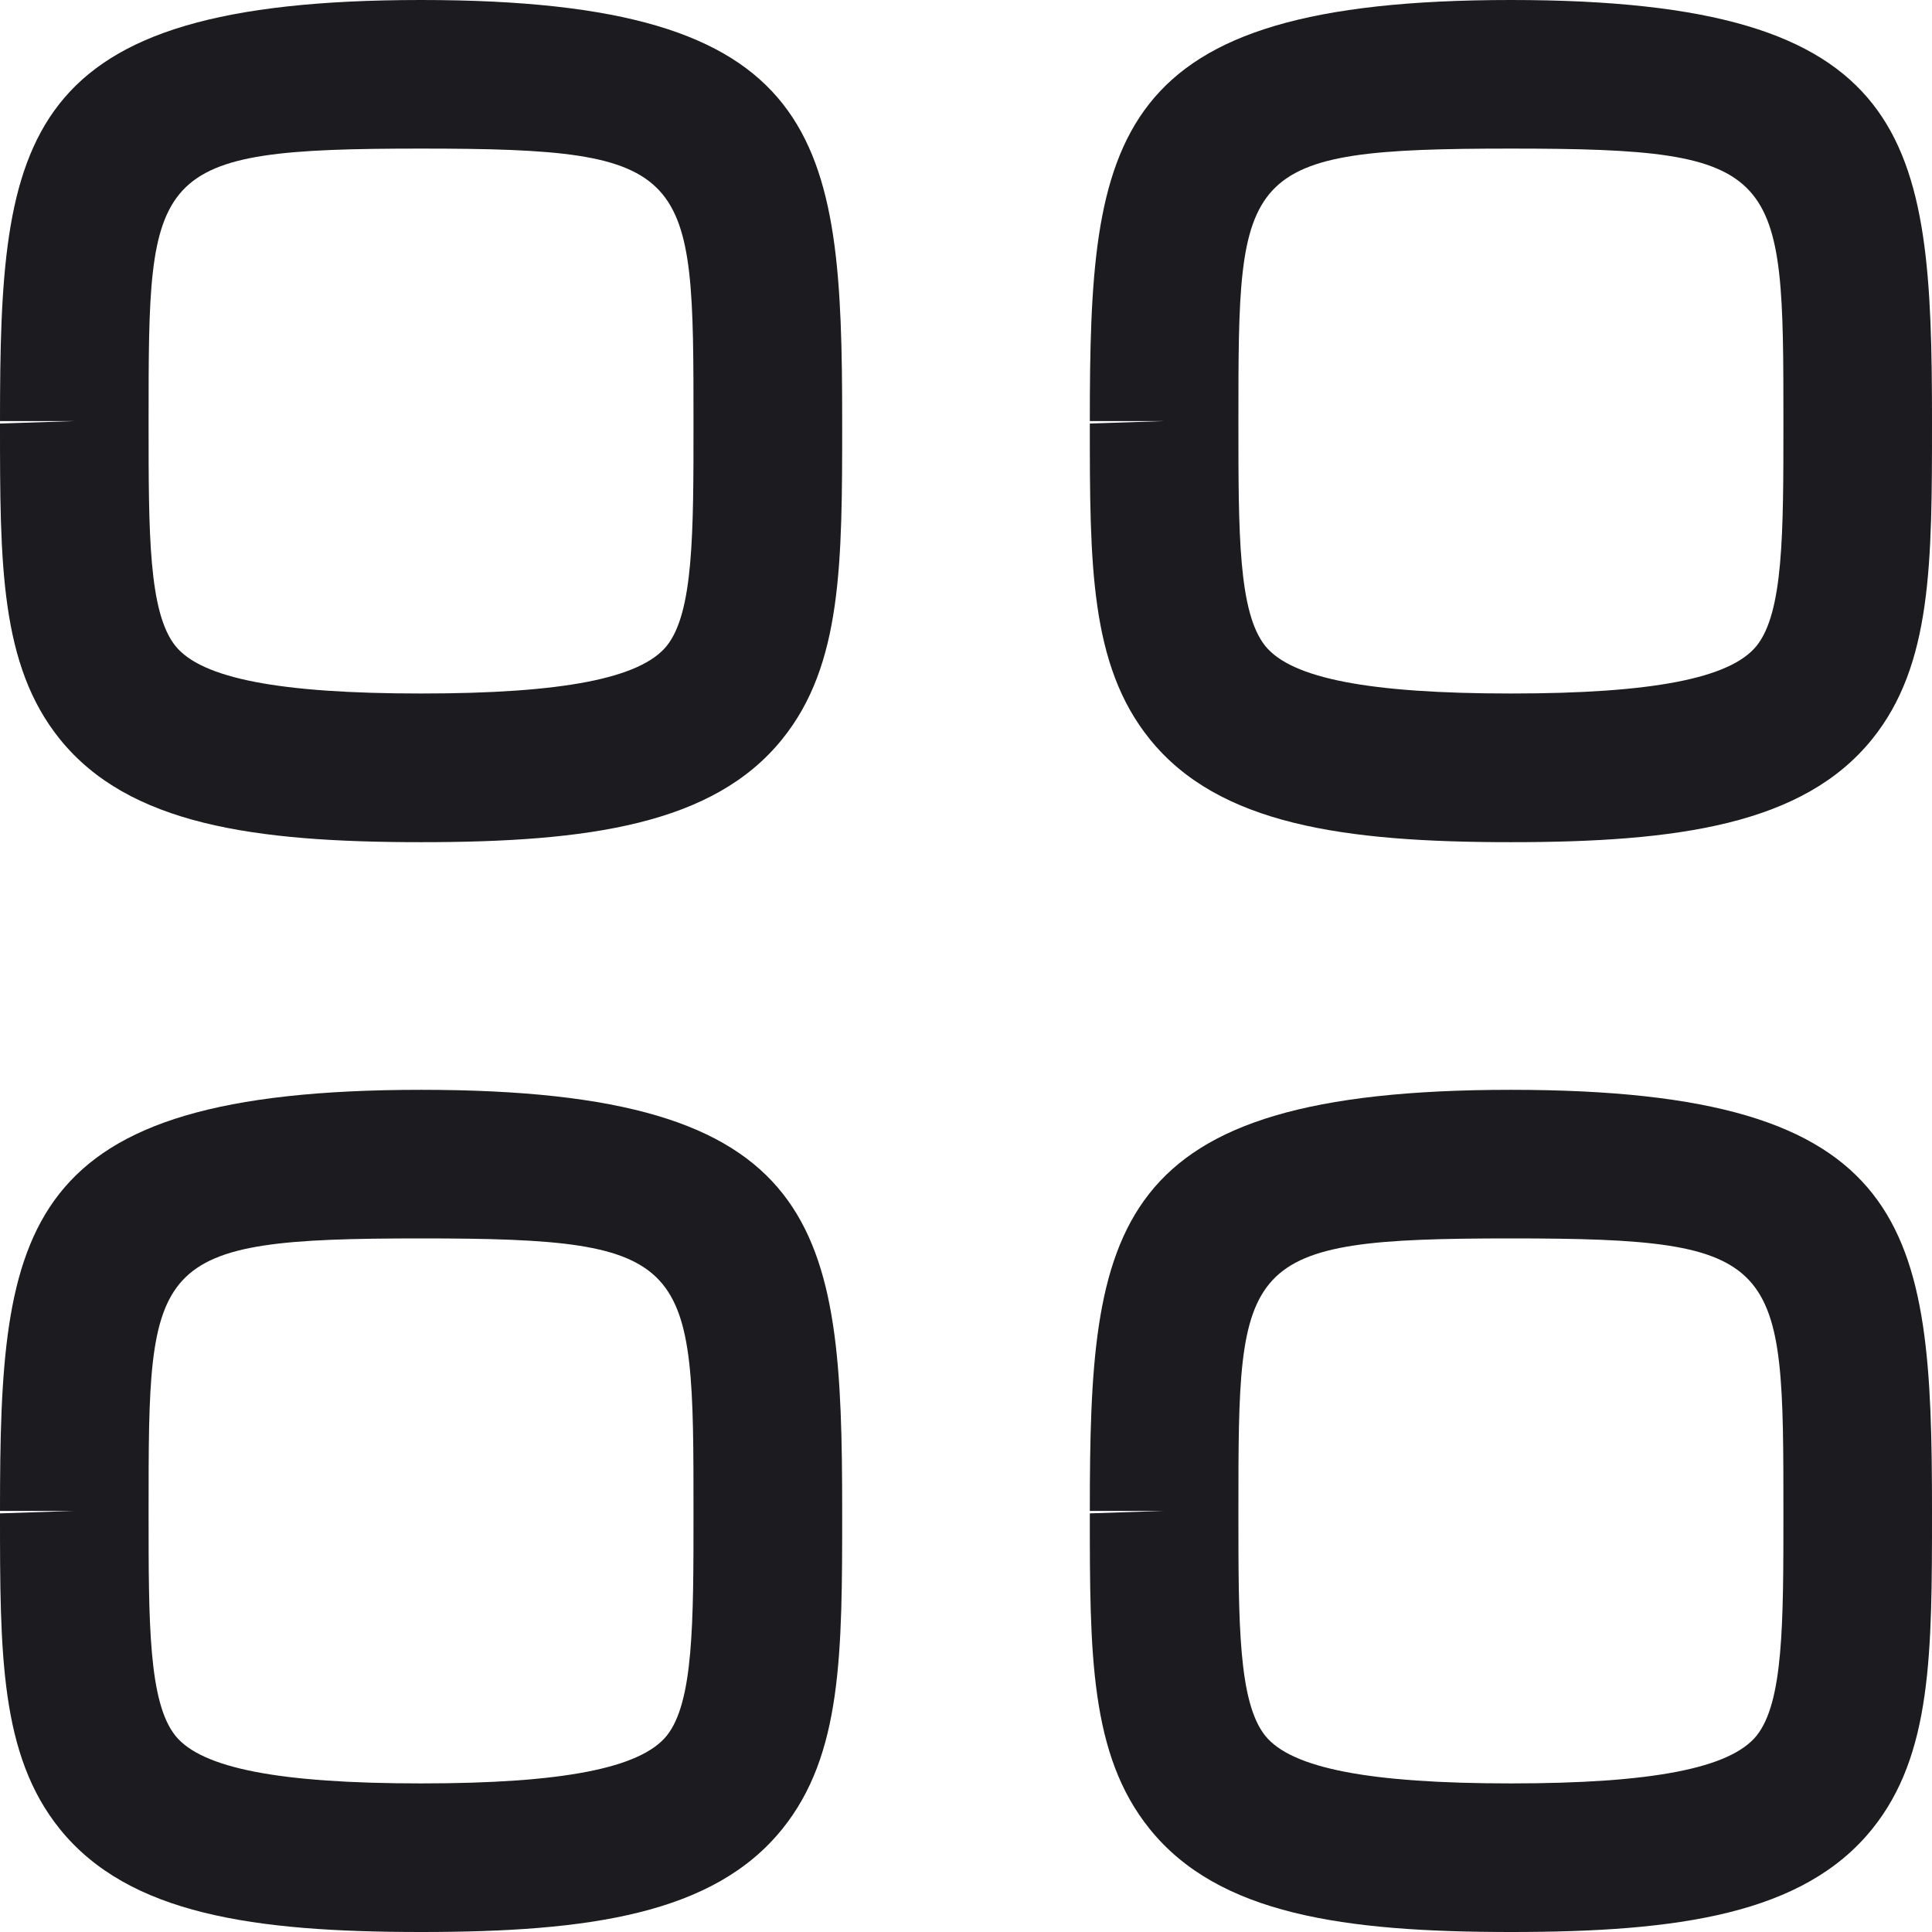
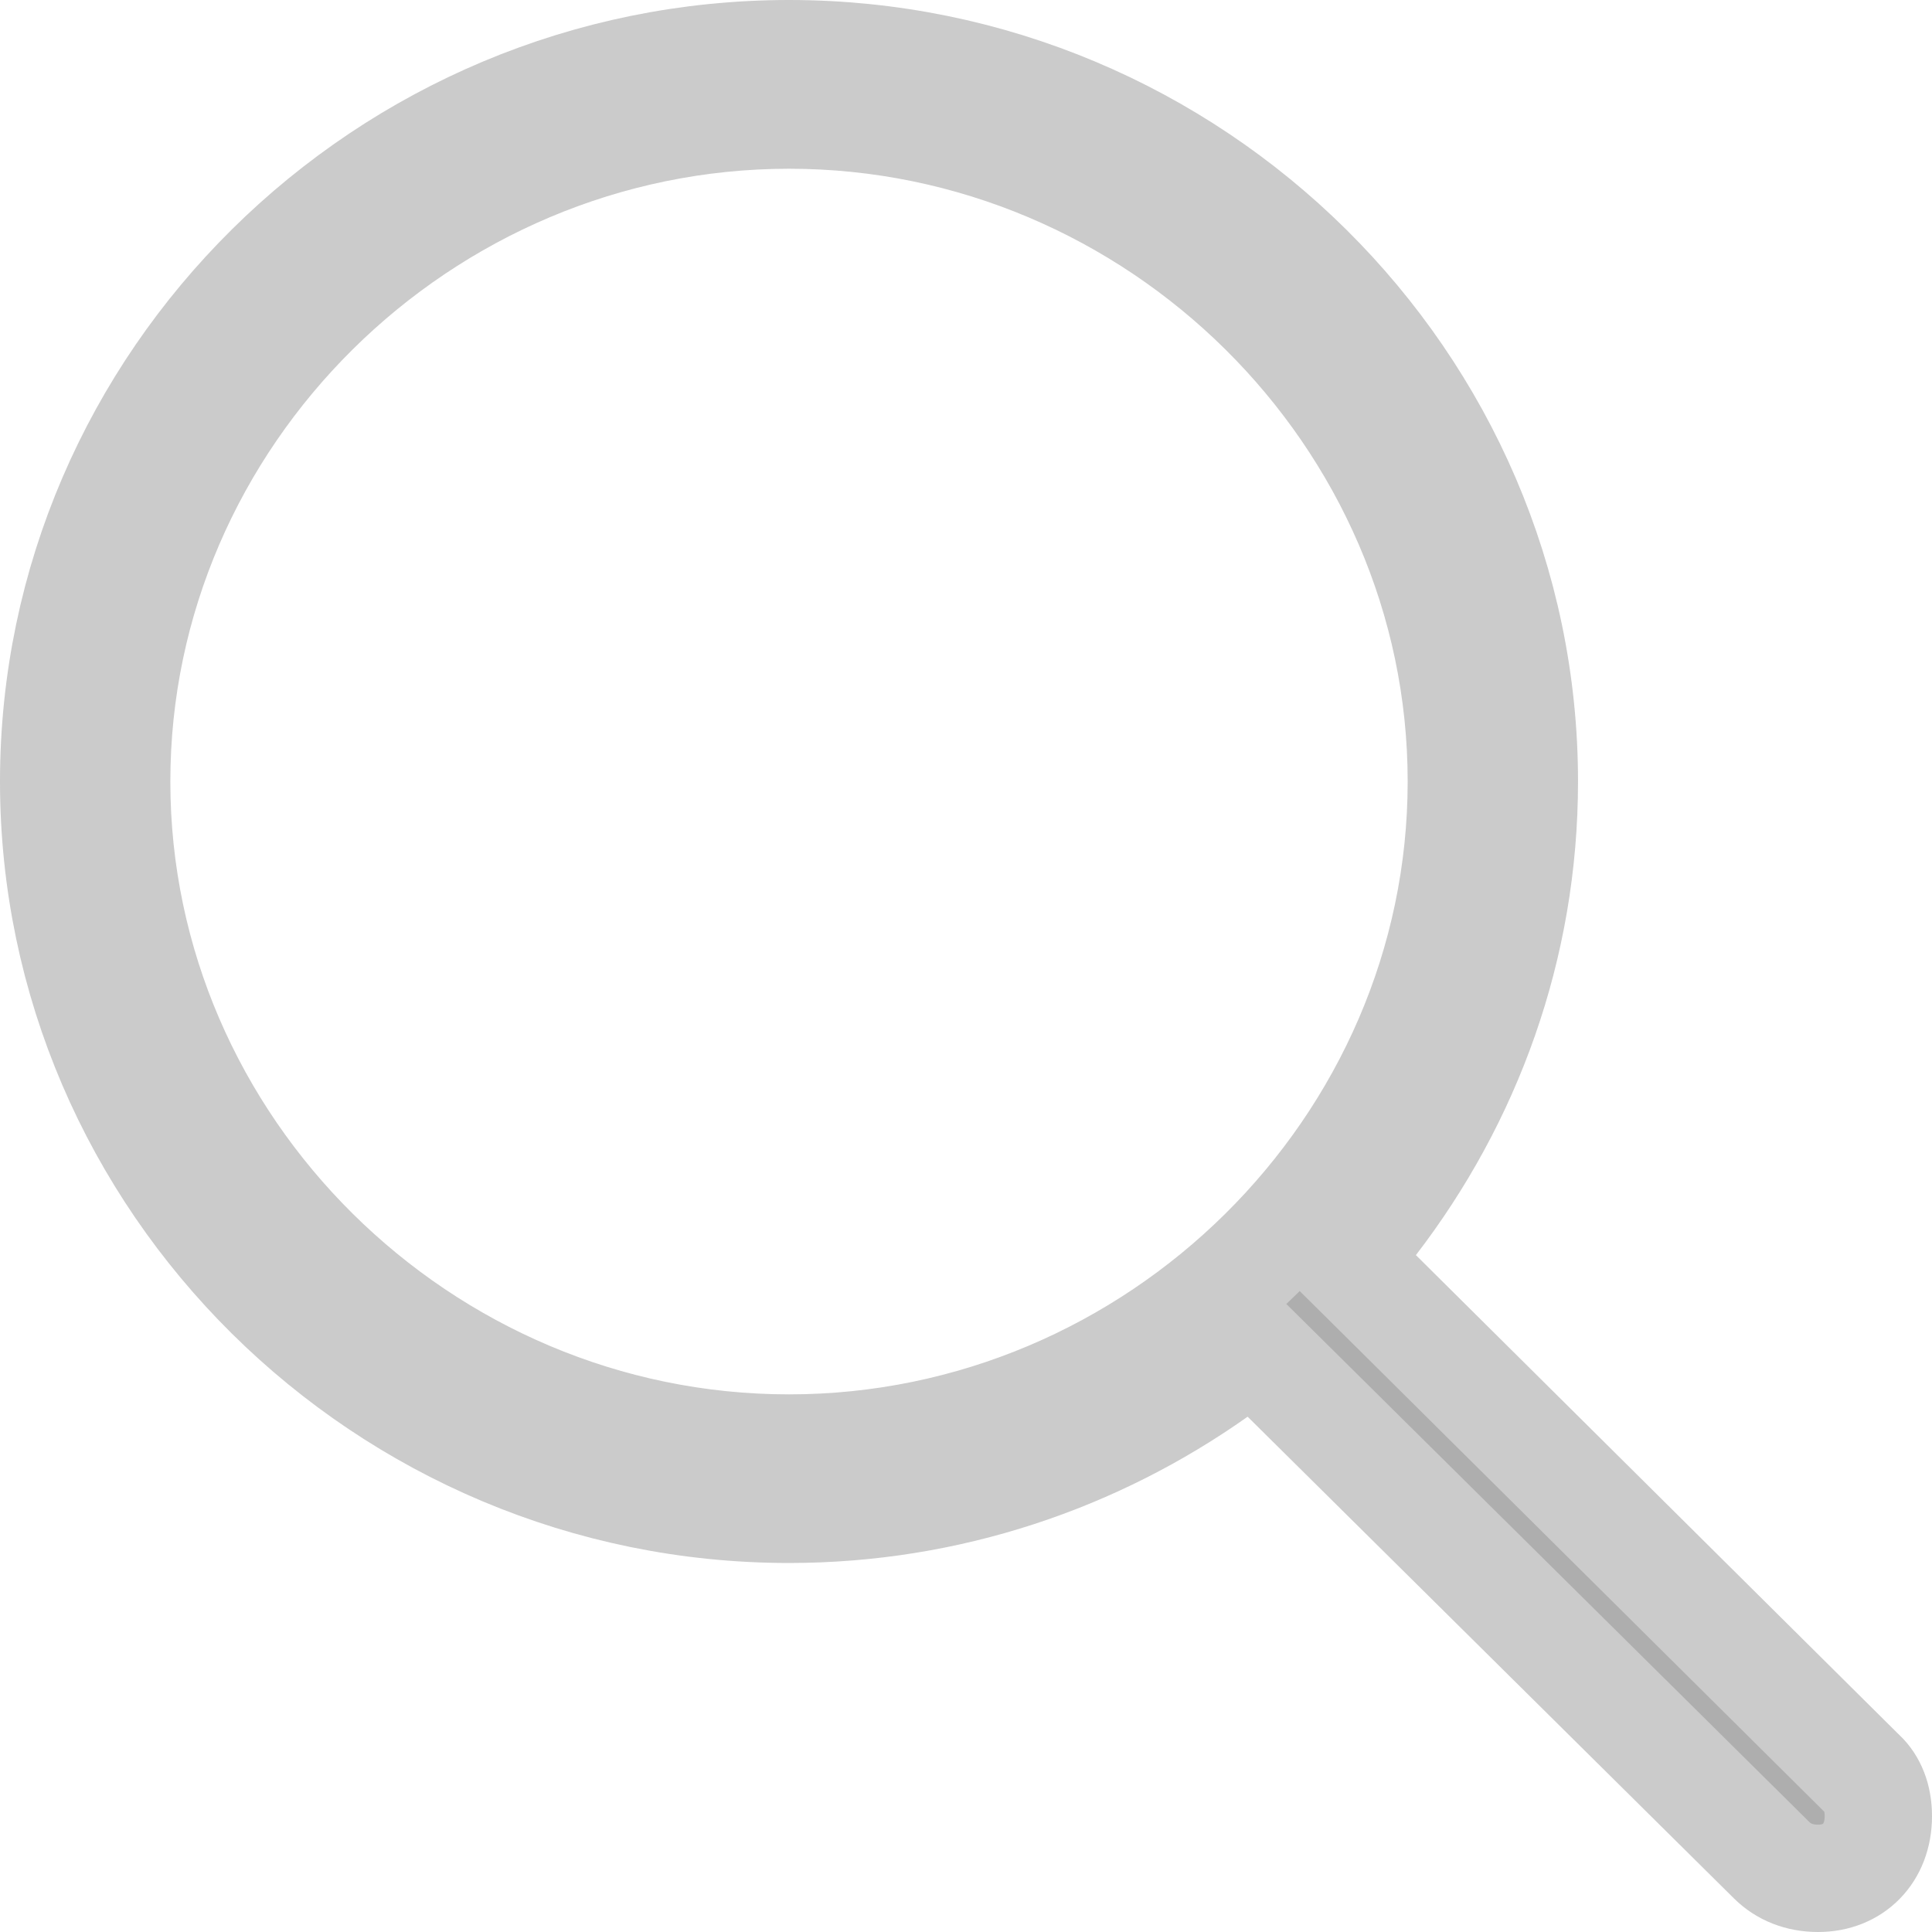
- <svg xmlns="http://www.w3.org/2000/svg" width="22" height="22" viewBox="0 0 22 22" fill="none">
-   <path fill-rule="evenodd" clip-rule="evenodd" d="M17.205 14.102C14.102 14.102 14.102 14.337 14.102 17.205V17.233C14.102 18.482 14.102 19.385 14.408 19.766C14.707 20.136 15.595 20.308 17.205 20.308C18.815 20.308 19.703 20.135 20.002 19.765C20.308 19.385 20.308 18.482 20.308 17.232C20.308 14.337 20.308 14.102 17.205 14.102M17.205 22C15.303 22 13.876 21.8 13.092 20.827C12.41 19.982 12.41 18.828 12.41 17.233L13.256 17.205H12.41C12.41 13.967 12.614 12.41 17.205 12.41C21.796 12.41 22 13.967 22 17.205C22 18.827 22 19.982 21.319 20.827C20.534 21.8 19.107 22 17.205 22" fill="#1C1B1F" style="fill:#1C1B1F;fill:color(display-p3 0.11 0.106 0.122);fill-opacity:1;" />
-   <path fill-rule="evenodd" clip-rule="evenodd" d="M4.795 14.102C1.692 14.102 1.692 14.337 1.692 17.205V17.233C1.692 18.482 1.692 19.385 1.998 19.766C2.297 20.136 3.185 20.308 4.795 20.308C6.405 20.308 7.293 20.135 7.592 19.765C7.897 19.385 7.897 18.482 7.897 17.232C7.897 14.337 7.897 14.102 4.795 14.102M4.795 22C2.893 22 1.466 21.8 0.681 20.827C0 19.982 0 18.828 0 17.233L0.846 17.205H0C0 13.967 0.204 12.41 4.795 12.41C9.386 12.41 9.59 13.967 9.59 17.205C9.59 18.827 9.59 19.982 8.908 20.827C8.124 21.8 6.697 22 4.795 22" fill="#1C1B1F" style="fill:#1C1B1F;fill:color(display-p3 0.11 0.106 0.122);fill-opacity:1;" />
-   <path fill-rule="evenodd" clip-rule="evenodd" d="M17.205 1.692C14.102 1.692 14.102 1.927 14.102 4.795V4.823C14.102 6.072 14.102 6.975 14.408 7.356C14.707 7.726 15.595 7.897 17.205 7.897C18.815 7.897 19.703 7.725 20.002 7.355C20.308 6.975 20.308 6.072 20.308 4.822C20.308 1.927 20.308 1.692 17.205 1.692M17.205 9.59C15.303 9.59 13.876 9.39 13.092 8.416C12.41 7.571 12.41 6.418 12.41 4.823L13.256 4.795H12.41C12.41 1.557 12.614 0 17.205 0C21.796 0 22 1.557 22 4.795C22 6.417 22 7.571 21.319 8.416C20.534 9.39 19.107 9.59 17.205 9.59" fill="#1C1B1F" style="fill:#1C1B1F;fill:color(display-p3 0.11 0.106 0.122);fill-opacity:1;" />
-   <path fill-rule="evenodd" clip-rule="evenodd" d="M4.795 1.692C1.692 1.692 1.692 1.927 1.692 4.795V4.823C1.692 6.072 1.692 6.975 1.998 7.356C2.297 7.726 3.185 7.897 4.795 7.897C6.405 7.897 7.293 7.725 7.592 7.355C7.897 6.975 7.897 6.072 7.897 4.822C7.897 1.927 7.897 1.692 4.795 1.692M4.795 9.59C2.893 9.59 1.466 9.39 0.681 8.416C0 7.571 0 6.418 0 4.823L0.846 4.795H0C0 1.557 0.204 0 4.795 0C9.386 0 9.59 1.557 9.59 4.795C9.59 6.417 9.59 7.571 8.908 8.416C8.124 9.39 6.697 9.59 4.795 9.59" fill="#1C1B1F" style="fill:#1C1B1F;fill:color(display-p3 0.11 0.106 0.122);fill-opacity:1;" />
+ <svg xmlns="http://www.w3.org/2000/svg" width="18" height="18" viewBox="0 0 18 18" fill="none">
+   <path opacity="0.32" d="M7.351 0.5C11.122 0.5 14.202 3.557 14.202 7.281C14.202 8.822 13.678 10.24 12.795 11.389L12.526 11.738L12.84 12.049L17.342 16.518L17.351 16.526C17.443 16.614 17.5 16.747 17.5 16.921C17.5 17.267 17.268 17.5 16.939 17.5C16.762 17.5 16.615 17.439 16.507 17.332L11.976 12.844L11.678 12.549L11.335 12.791C10.211 13.586 8.838 14.062 7.351 14.062C3.579 14.062 0.5 11.006 0.5 7.281C0.5 3.548 3.588 0.5 7.351 0.5ZM7.351 1.072C3.925 1.073 1.087 3.876 1.087 7.281C1.087 10.686 3.925 13.491 7.351 13.491C10.777 13.491 13.615 10.687 13.615 7.281C13.615 3.876 10.777 1.072 7.351 1.072Z" fill="black" stroke="#5A5A5A" style="fill:black;fill-opacity:1;stroke:#5A5A5A;stroke:color(display-p3 0.352 0.352 0.352);stroke-opacity:1;" />
</svg>
